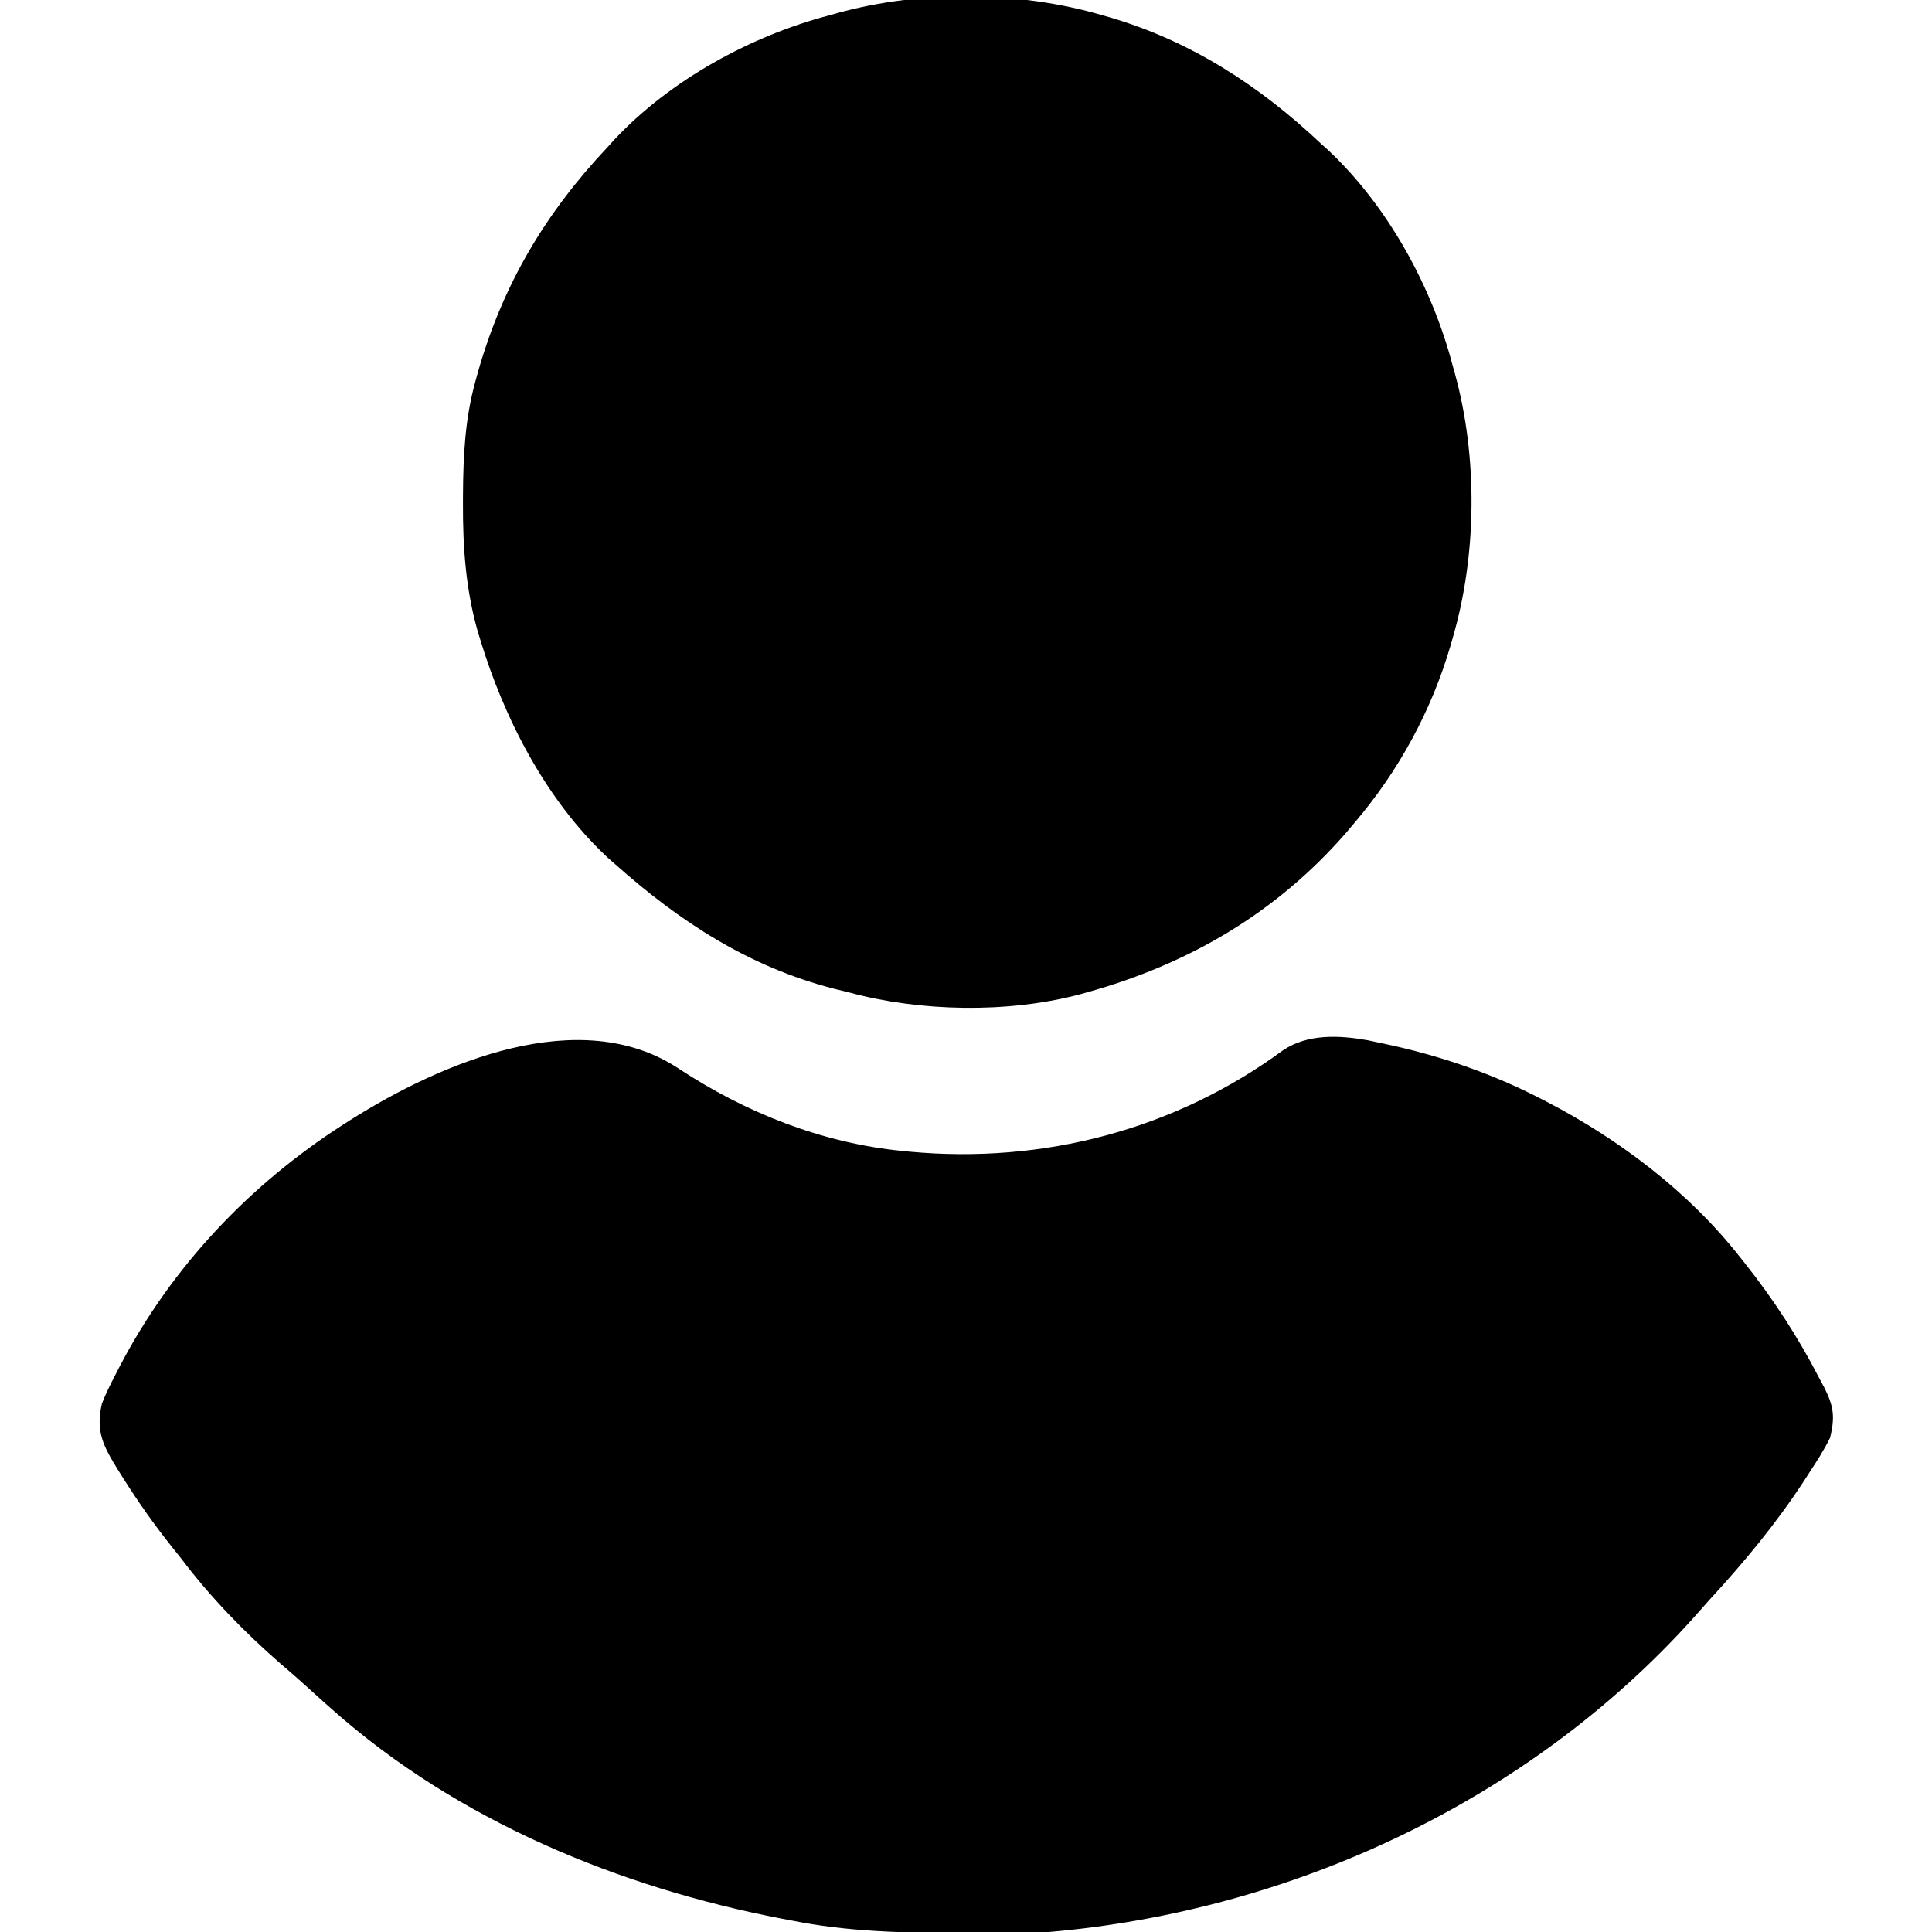
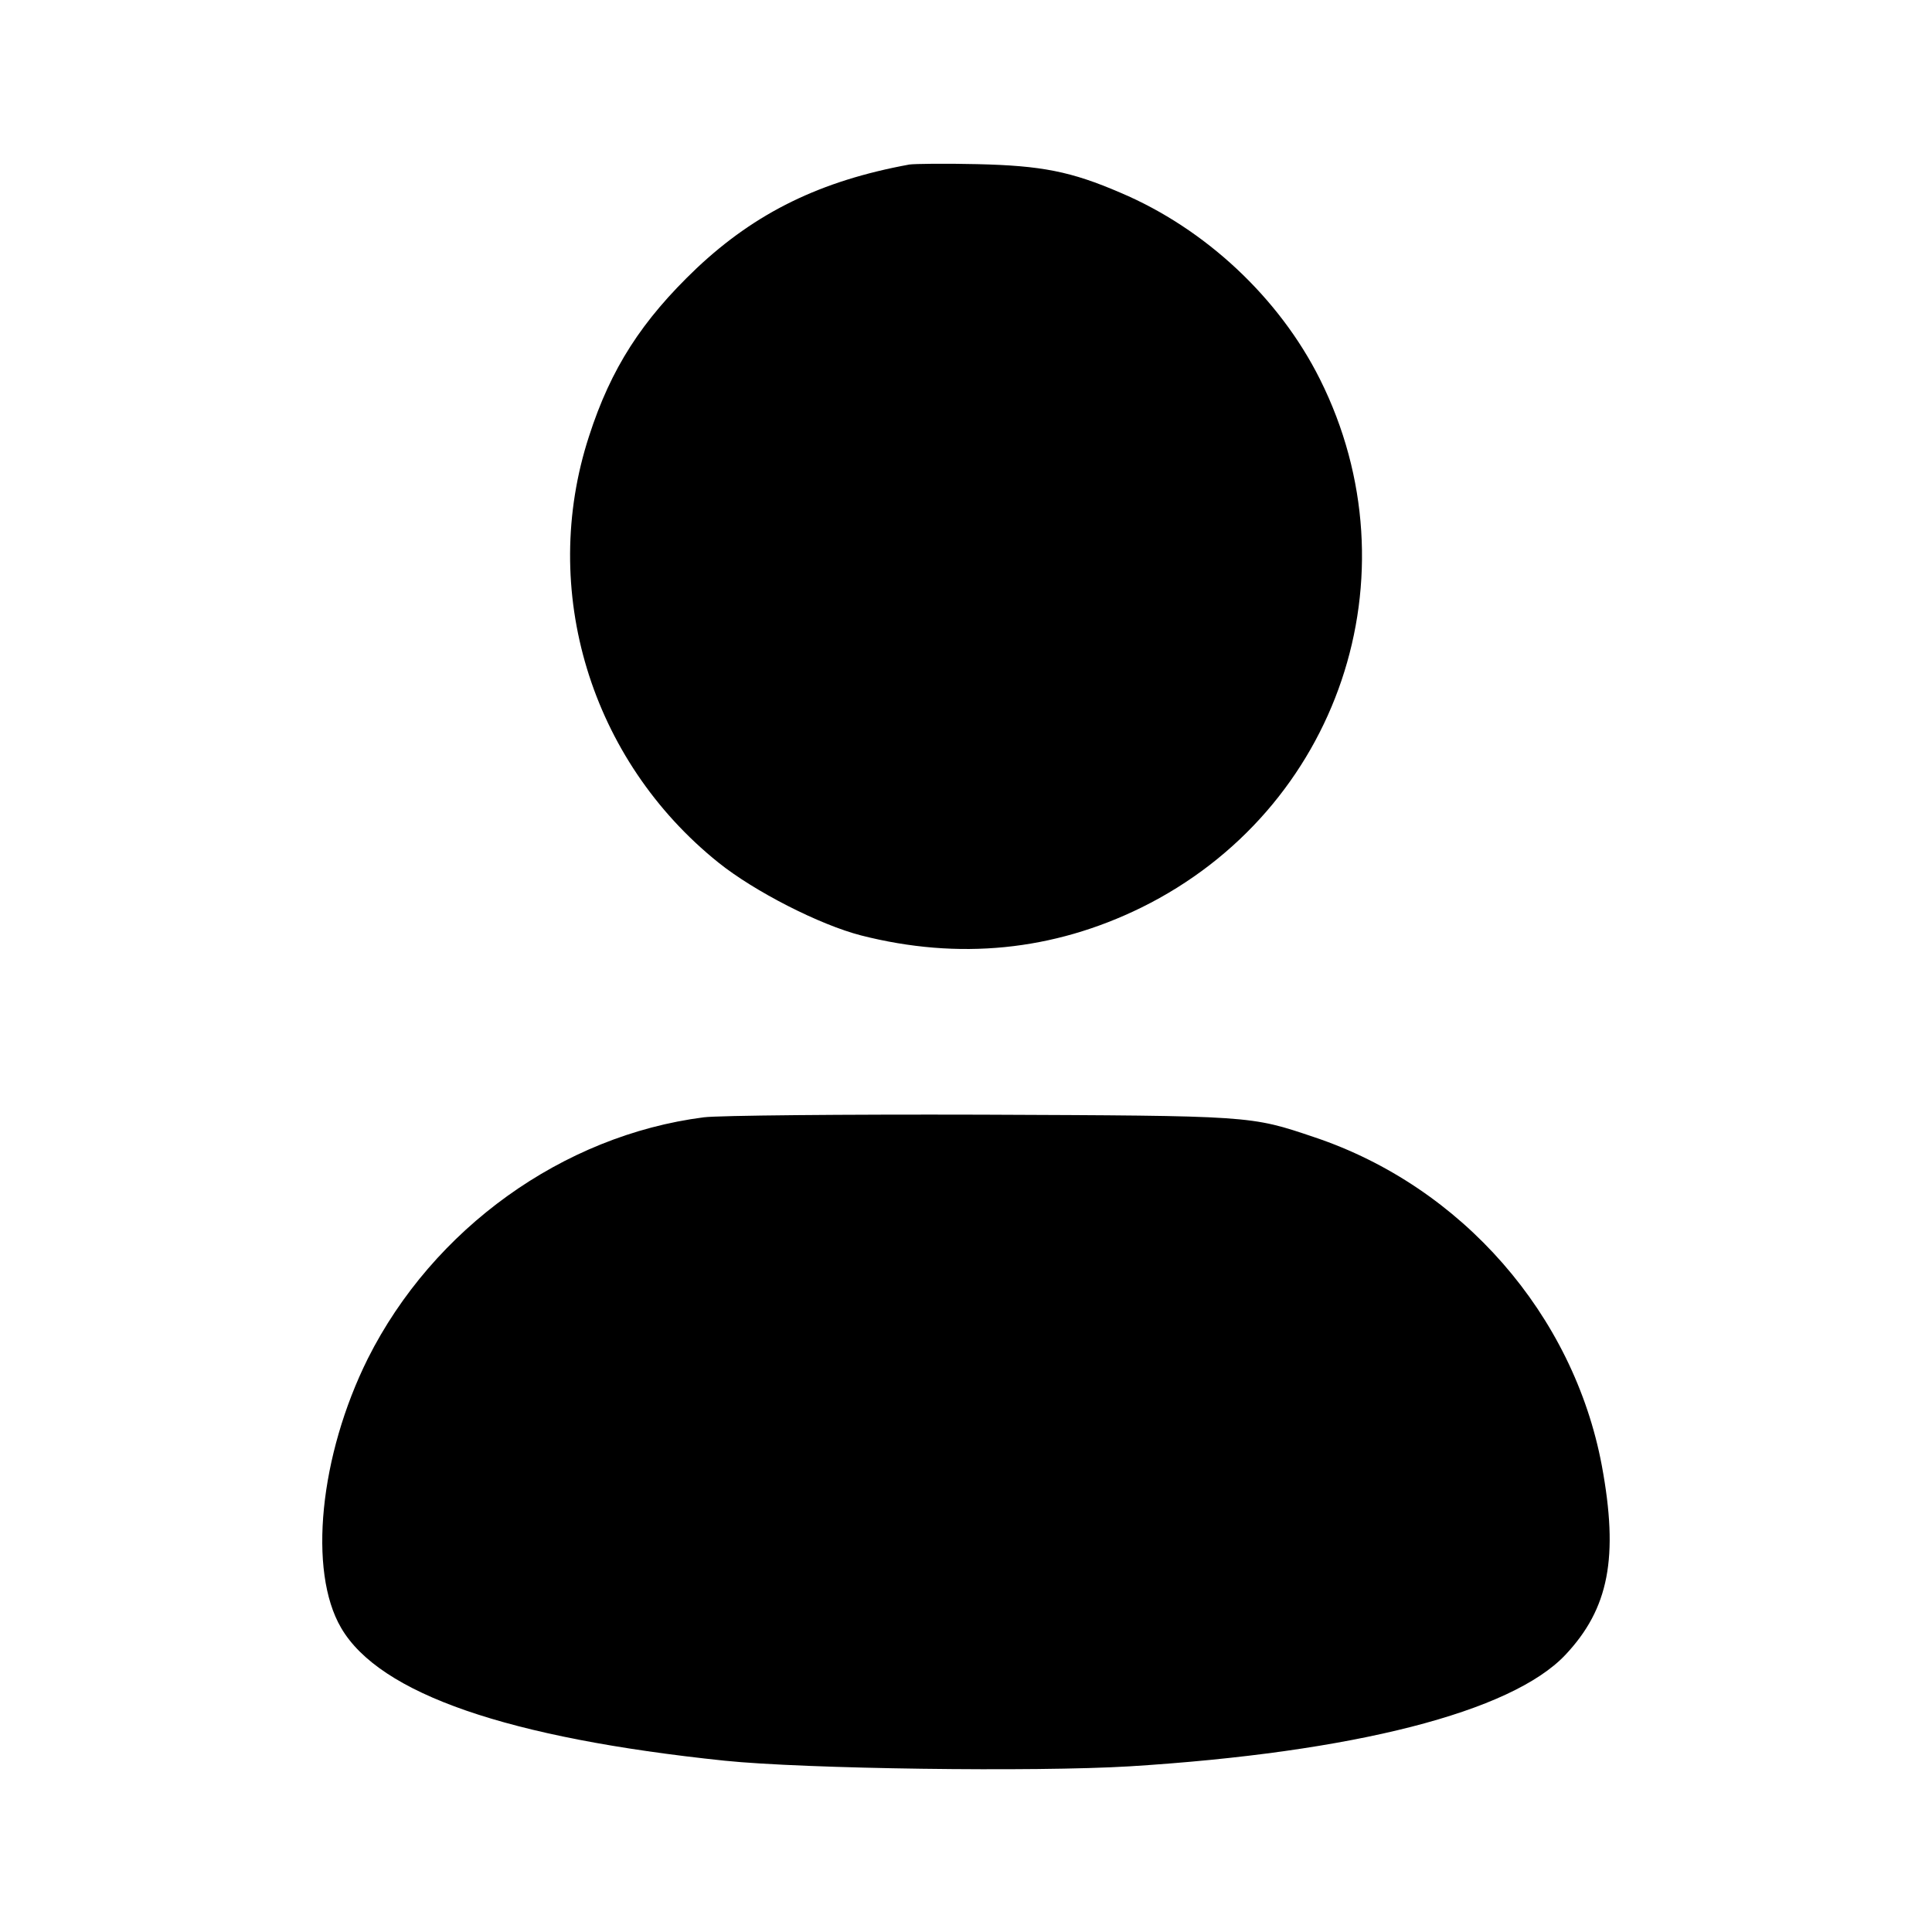
- <svg xmlns="http://www.w3.org/2000/svg" version="1.1" width="512" height="512">
-   <path d="M0 0 C17.716 11.675 37.923 19.725 59.179 21.835 C59.834 21.901 60.49 21.966 61.165 22.034 C96.581 25.333 131.436 16.281 160.19 -4.825 C166.751 -9.246 175.071 -8.821 182.581 -7.501 C184.095 -7.194 185.607 -6.873 187.116 -6.54 C187.931 -6.363 188.746 -6.187 189.585 -6.004 C203.006 -2.967 215.931 1.543 228.179 7.835 C228.789 8.148 229.399 8.46 230.028 8.783 C249.3 18.789 267.684 32.678 281.179 49.835 C281.609 50.374 282.039 50.914 282.481 51.469 C290.095 61.077 296.547 70.951 302.179 81.835 C302.666 82.745 303.153 83.655 303.655 84.593 C306.114 89.528 306.518 92.285 305.179 97.835 C303.623 101.016 301.747 103.942 299.804 106.897 C299.266 107.729 298.729 108.561 298.176 109.419 C290.772 120.72 282.329 130.912 273.179 140.835 C271.699 142.501 270.22 144.168 268.741 145.835 C225.244 194.106 162.647 223.263 98.179 228.835 C94.874 228.984 91.573 229.021 88.265 229.038 C87.34 229.045 86.416 229.052 85.464 229.059 C82.494 229.077 79.524 229.083 76.554 229.085 C75.54 229.086 74.527 229.086 73.482 229.087 C58.84 229.071 44.581 228.705 30.179 225.835 C29.246 225.658 28.313 225.481 27.352 225.299 C-15.8 217.008 -58.679 199.276 -91.821 169.835 C-92.677 169.076 -93.533 168.316 -94.415 167.534 C-96.118 166.008 -97.815 164.474 -99.505 162.933 C-101.497 161.129 -103.522 159.384 -105.571 157.647 C-115.209 149.224 -124.109 140.05 -131.821 129.835 C-132.597 128.864 -133.373 127.894 -134.173 126.894 C-138.926 120.928 -143.267 114.799 -147.321 108.335 C-147.953 107.329 -147.953 107.329 -148.598 106.303 C-152.386 100.147 -154.54 96.245 -152.821 88.835 C-151.785 86.155 -150.528 83.629 -149.196 81.085 C-148.836 80.384 -148.475 79.683 -148.104 78.961 C-134.352 52.596 -113.764 30.831 -88.821 14.835 C-88.24 14.461 -87.659 14.087 -87.06 13.702 C-62.662 -1.735 -26.016 -17.188 0 0 Z " fill="#000000" transform="translate(179.8213,283.165)" />
-   <path d="M0 0 C0.716 0.204 1.432 0.407 2.169 0.617 C23.674 6.943 41.785 18.725 58 34 C58.664 34.599 59.328 35.199 60.012 35.816 C75.876 50.715 87.544 72.079 93 93 C93.192 93.682 93.383 94.363 93.581 95.065 C99.644 117.112 99.399 143.068 93 165 C92.796 165.716 92.593 166.432 92.383 167.169 C87.299 184.452 78.665 200.309 67 214 C66.26 214.879 65.52 215.758 64.758 216.664 C46.214 237.98 23.001 251.493 -4 259 C-4.695 259.194 -5.389 259.387 -6.105 259.586 C-25.114 264.561 -48.118 264.114 -67 259 C-68.354 258.668 -69.708 258.336 -71.062 258.004 C-93.526 252.208 -111.837 240.284 -129 225 C-129.728 224.357 -130.457 223.714 -131.207 223.051 C-147.364 207.881 -158.414 186.362 -164.75 165.438 C-164.949 164.79 -165.148 164.142 -165.352 163.475 C-168.589 152.227 -169.366 140.906 -169.312 129.25 C-169.31 128.593 -169.308 127.935 -169.305 127.258 C-169.244 116.854 -168.792 107.054 -166 97 C-165.78 96.199 -165.559 95.397 -165.332 94.572 C-158.73 71.399 -147.489 52.503 -131 35 C-130.401 34.336 -129.801 33.672 -129.184 32.988 C-114.285 17.124 -92.921 5.456 -72 0 C-71.318 -0.192 -70.637 -0.383 -69.935 -0.581 C-47.888 -6.644 -21.932 -6.399 0 0 Z " fill="#000000" transform="translate(292,4)" />
+ <svg xmlns="http://www.w3.org/2000/svg" version="1.0" width="512pt" height="512pt" viewBox="0 0 512 512" preserveAspectRatio="xMidYMid meet">
+   <g transform="translate(0,512) scale(0.1,-0.1)" fill="#000000" stroke="none">
+     <path d="M2410 4684 c-235 -43 -407 -127 -564 -275 -145 -138 -227 -265 -285 -445 -133 -408 4 -858 343 -1130 96 -77 269 -165 378 -193 259 -66 509 -41 743 74 523 258 733 880 473 1400 -108 216 -304 399 -528 494 -132 57 -210 72 -380 76 -85 2 -166 1 -180 -1z" />
+     <path d="M1865 2159 c-374 -48 -717 -295 -890 -639 -128 -257 -159 -564 -71 -714 102 -175 442 -292 1016 -352 213 -22 824 -30 1073 -15 595 37 1012 144 1155 295 116 123 142 259 97 502 -75 400 -371 739 -761 870 -172 58 -164 57 -884 60 -366 1 -696 -2 -735 -7z" />
+   </g>
</svg>
